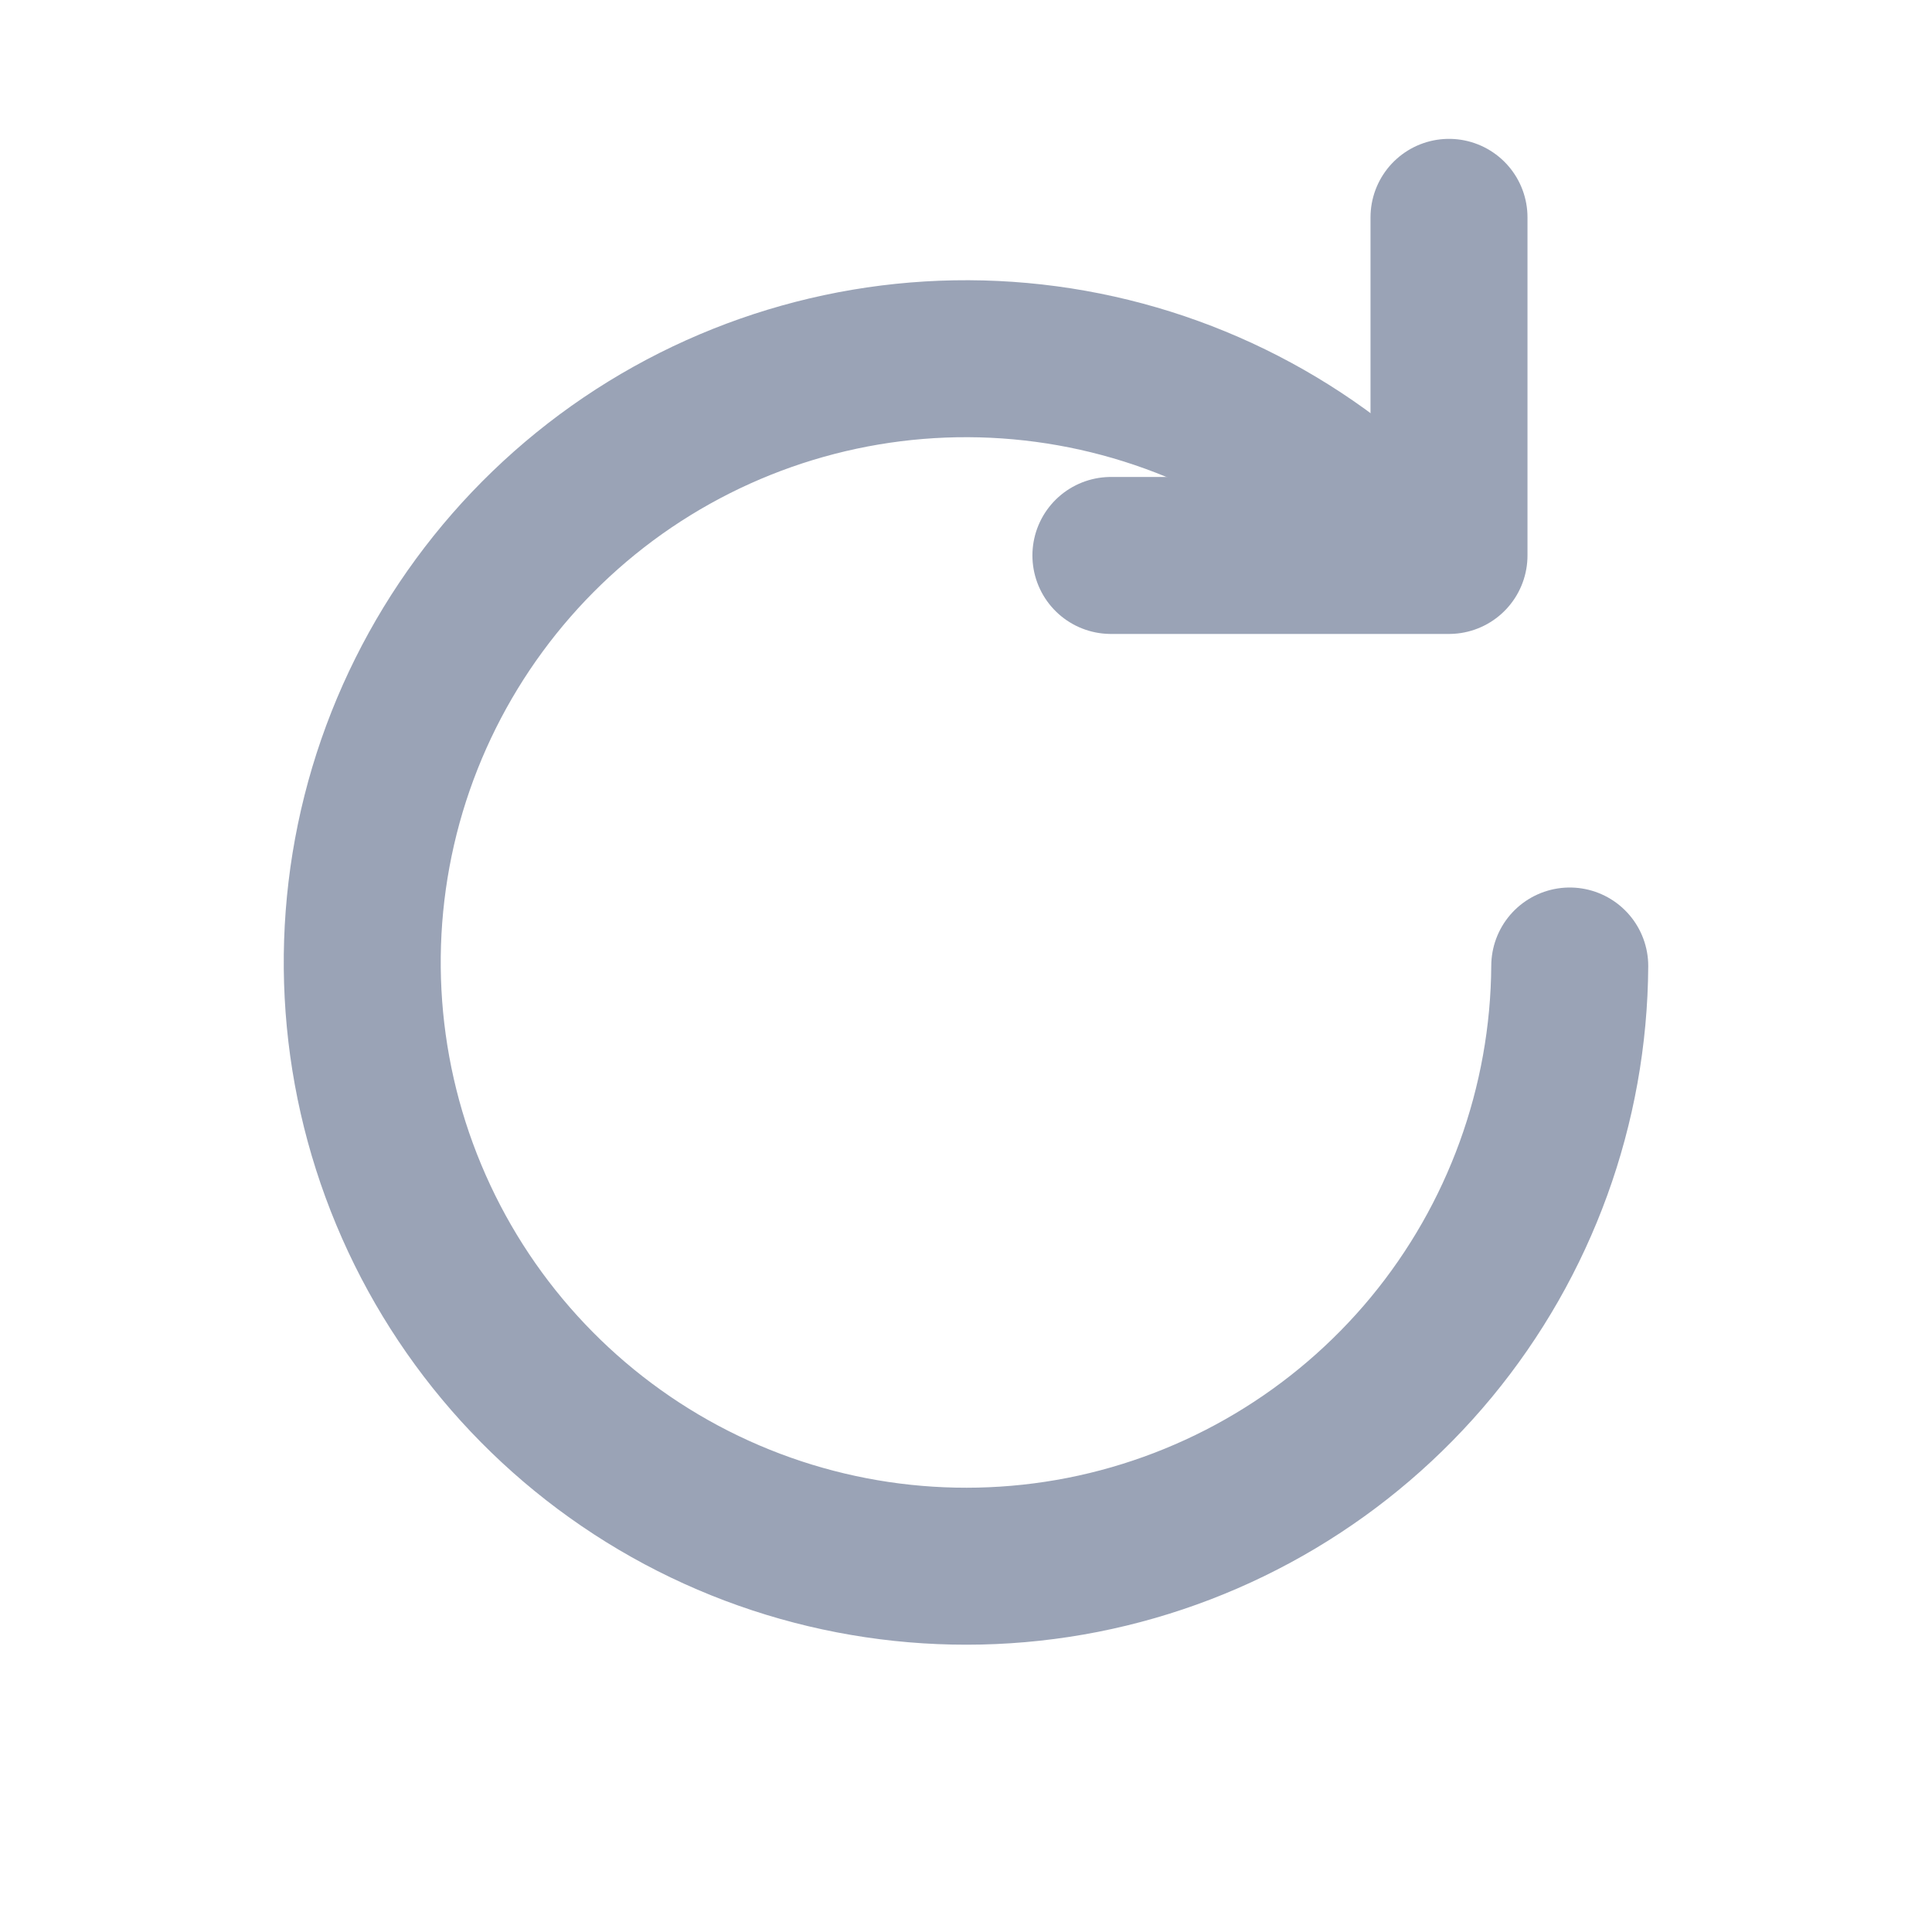
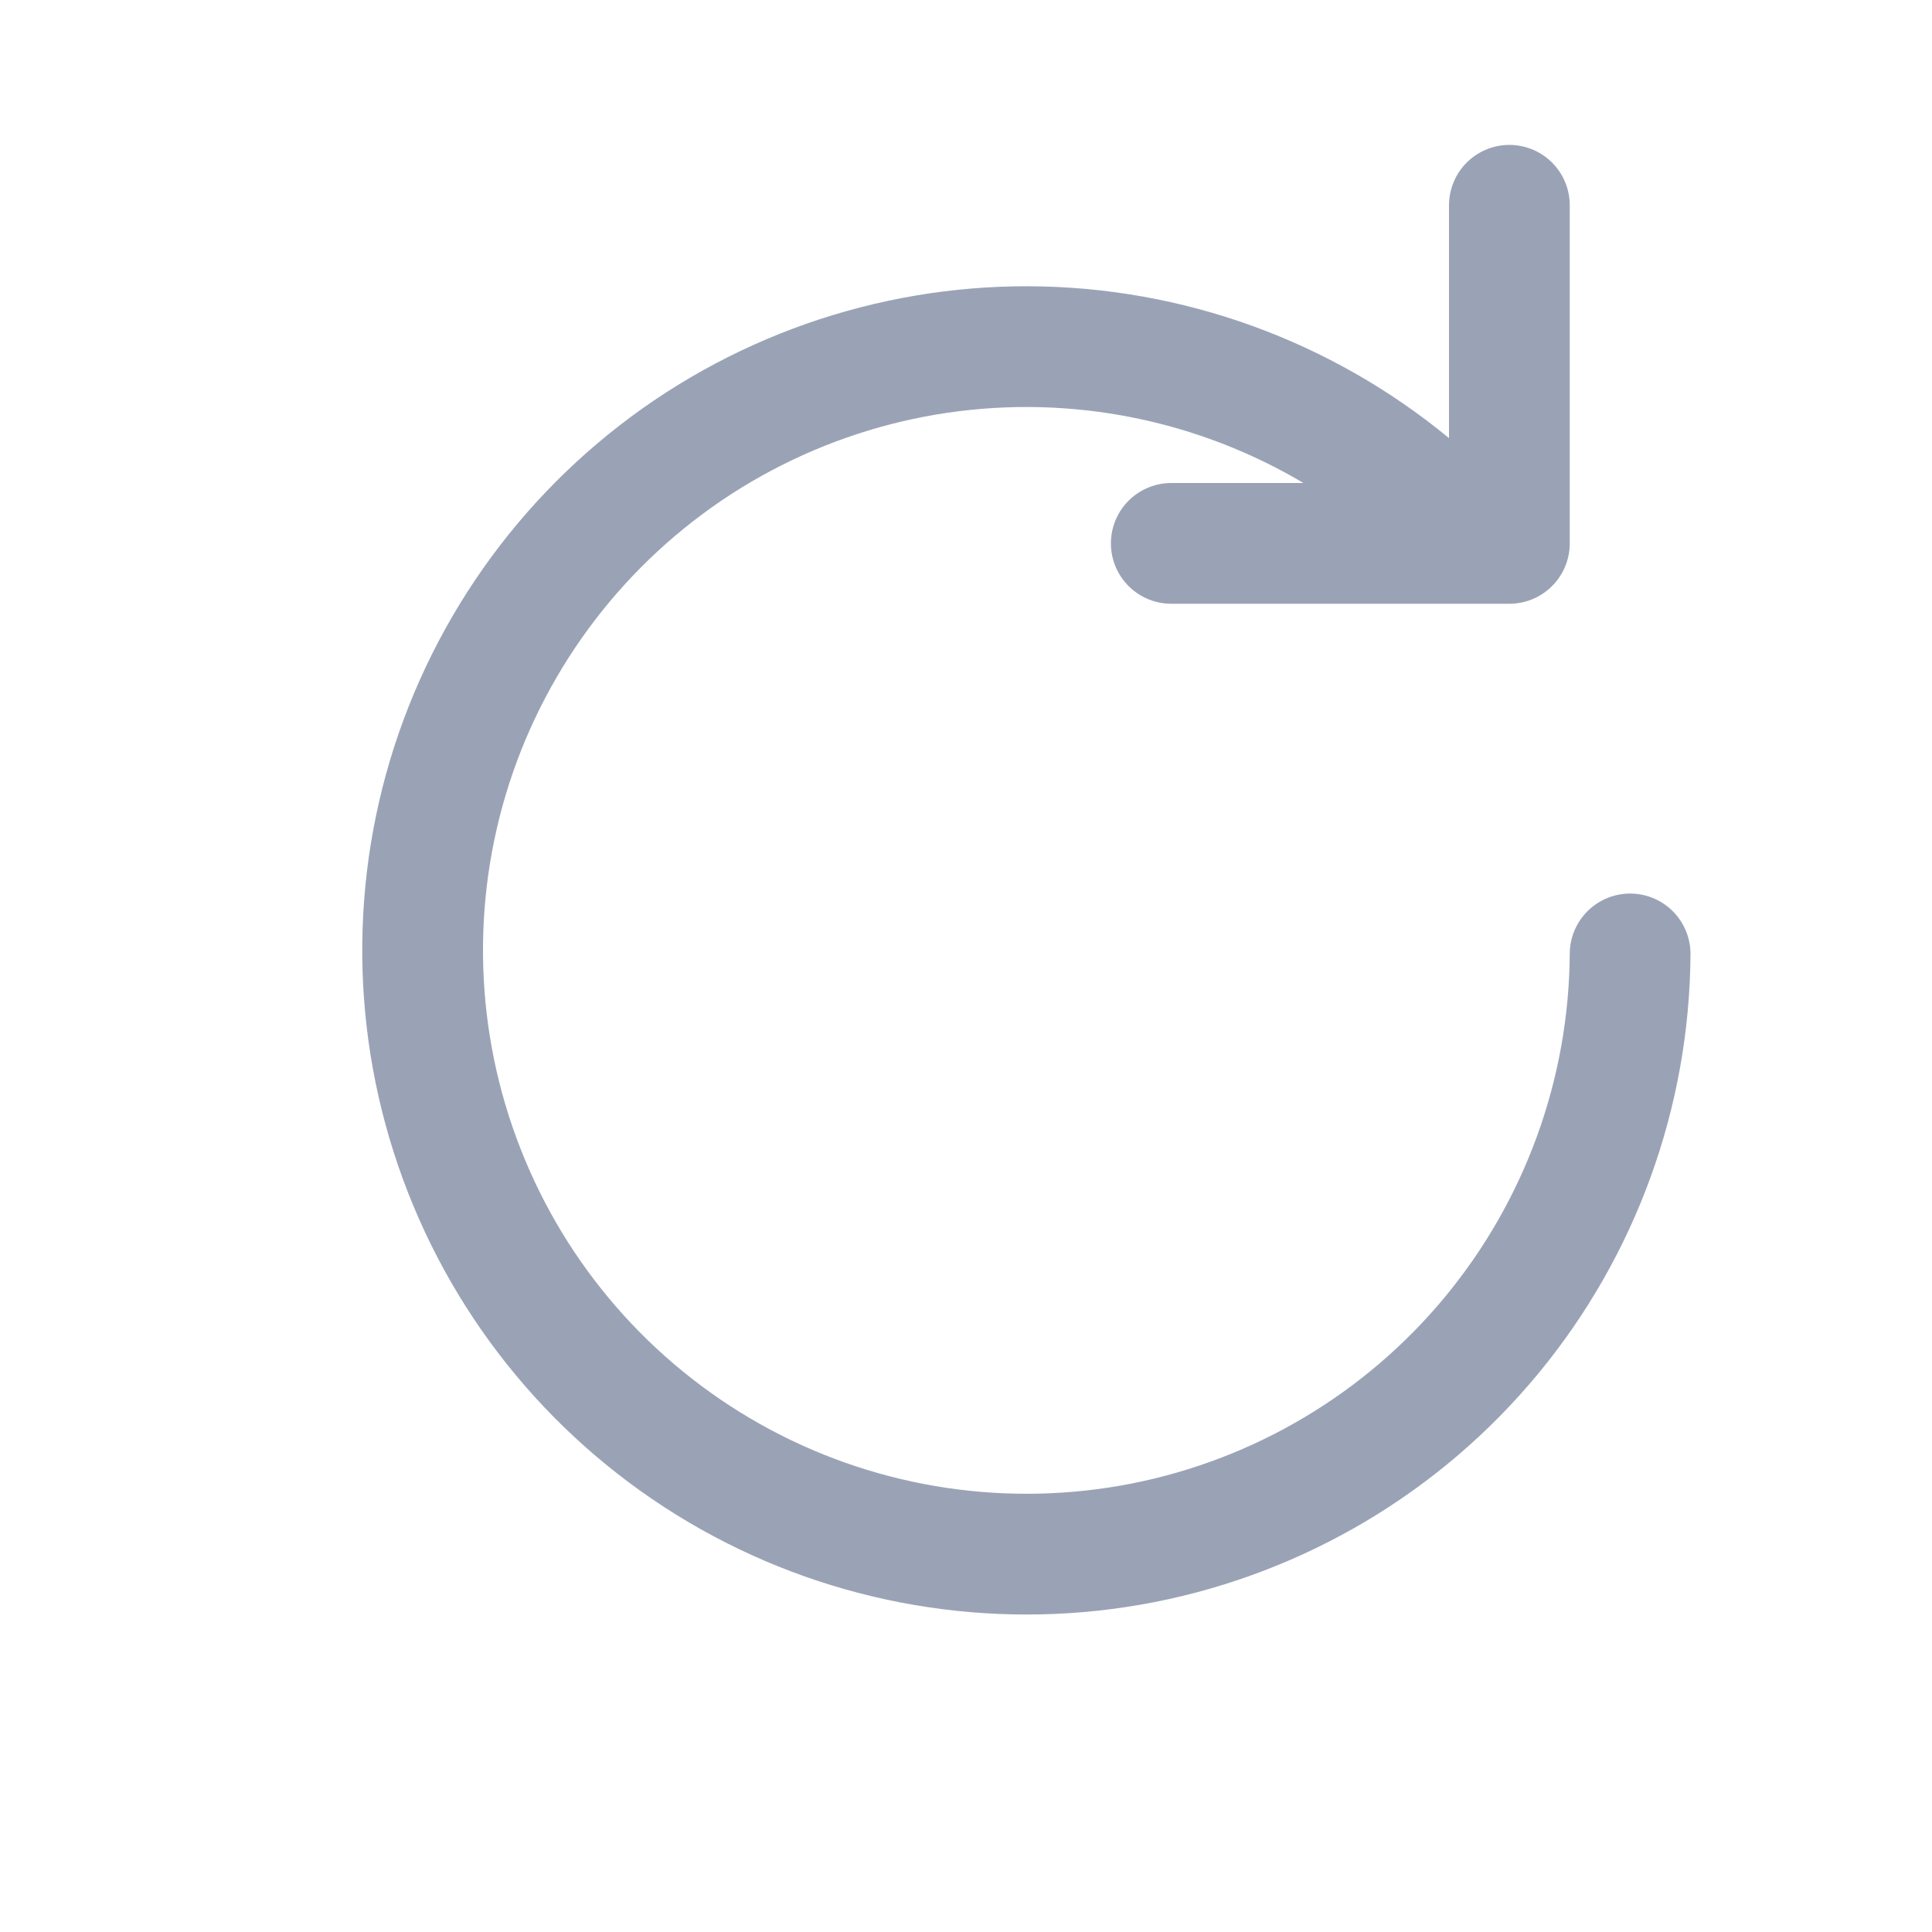
<svg xmlns="http://www.w3.org/2000/svg" width="16" height="16" viewBox="0 0 16 16" fill="none">
-   <path d="M13 8C12.993 9.153 12.588 10.269 11.853 11.158C11.118 12.046 10.098 12.654 8.966 12.877C7.835 13.099 6.661 12.924 5.644 12.381C4.626 11.837 3.828 10.958 3.385 9.894C2.941 8.829 2.879 7.644 3.209 6.539C3.54 5.434 4.242 4.477 5.197 3.83C6.152 3.184 7.301 2.887 8.45 2.991C9.599 3.095 10.676 3.593 11.5 4.4" stroke-width="1.3" stroke-linecap="round" stroke-linejoin="round" stroke="#9AA3B6" />
-   <path d="M12 1.8V4.6H9.2" stroke-width="1.3" stroke-linecap="round" stroke-linejoin="round" stroke="#9AA3B6" />
+   <path d="M13.5 7.9 C13.493 9.053 13.088 10.169 12.353 11.058 C11.618 11.947 10.598 12.554 9.466 12.777 C8.335 12.999 7.161 12.824 6.144 12.281 C5.126 11.737 4.328 10.859 3.885 9.794 C3.441 8.729 3.379 7.544 3.709 6.439 C4.04 5.334 4.742 4.377 5.697 3.73 C6.652 3.084 7.801 2.787 8.95 2.891 C10.099 2.995 11.176 3.493 12 4.3" stroke-width="1" stroke-linecap="round" stroke-linejoin="round" stroke="#9AA3B6" />
+   <path d="M12.5 1.7 V4.5 H9.7" stroke-width="1" stroke-linecap="round" stroke-linejoin="round" stroke="#9AA3B6" />
</svg>
